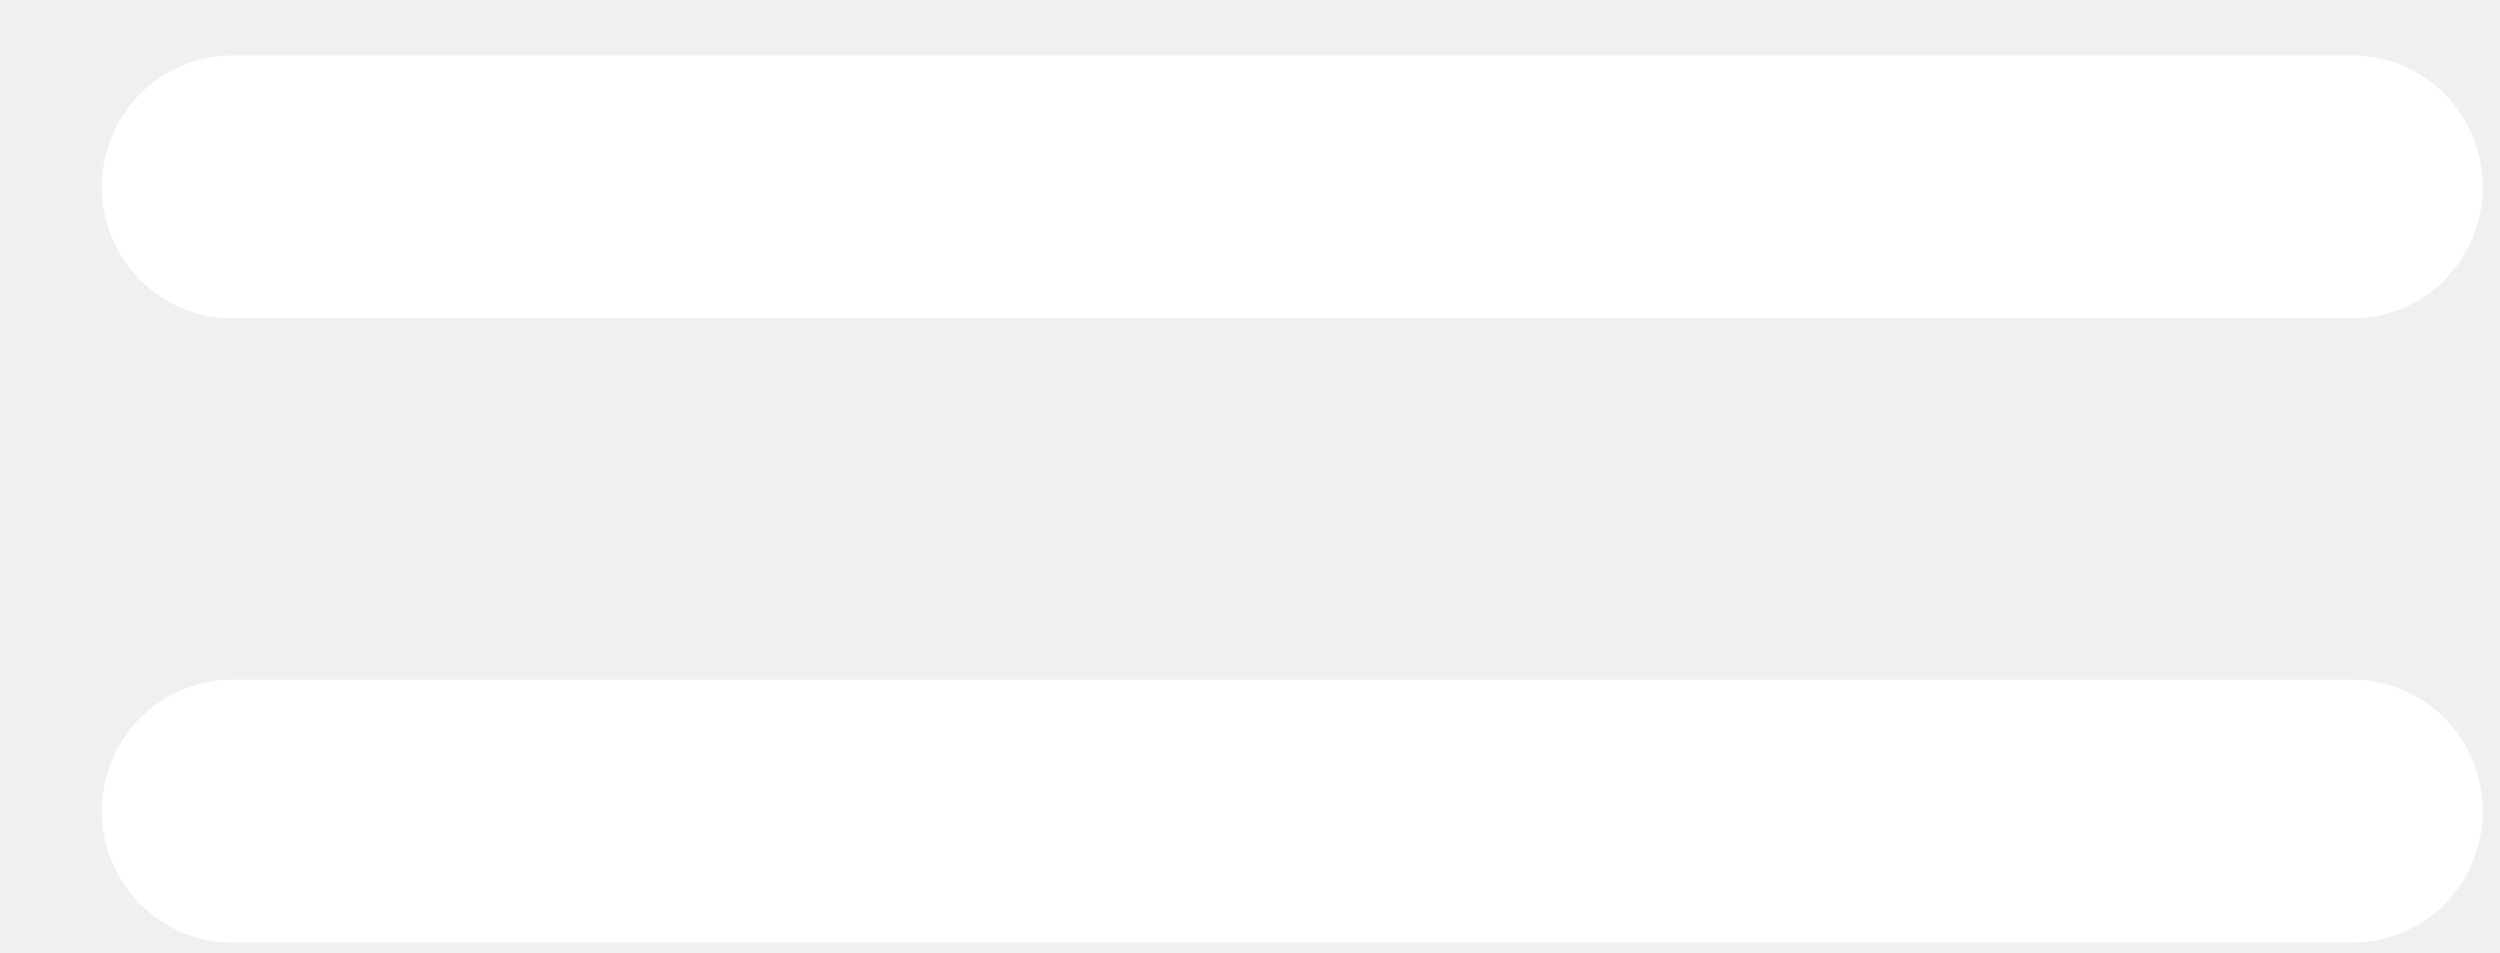
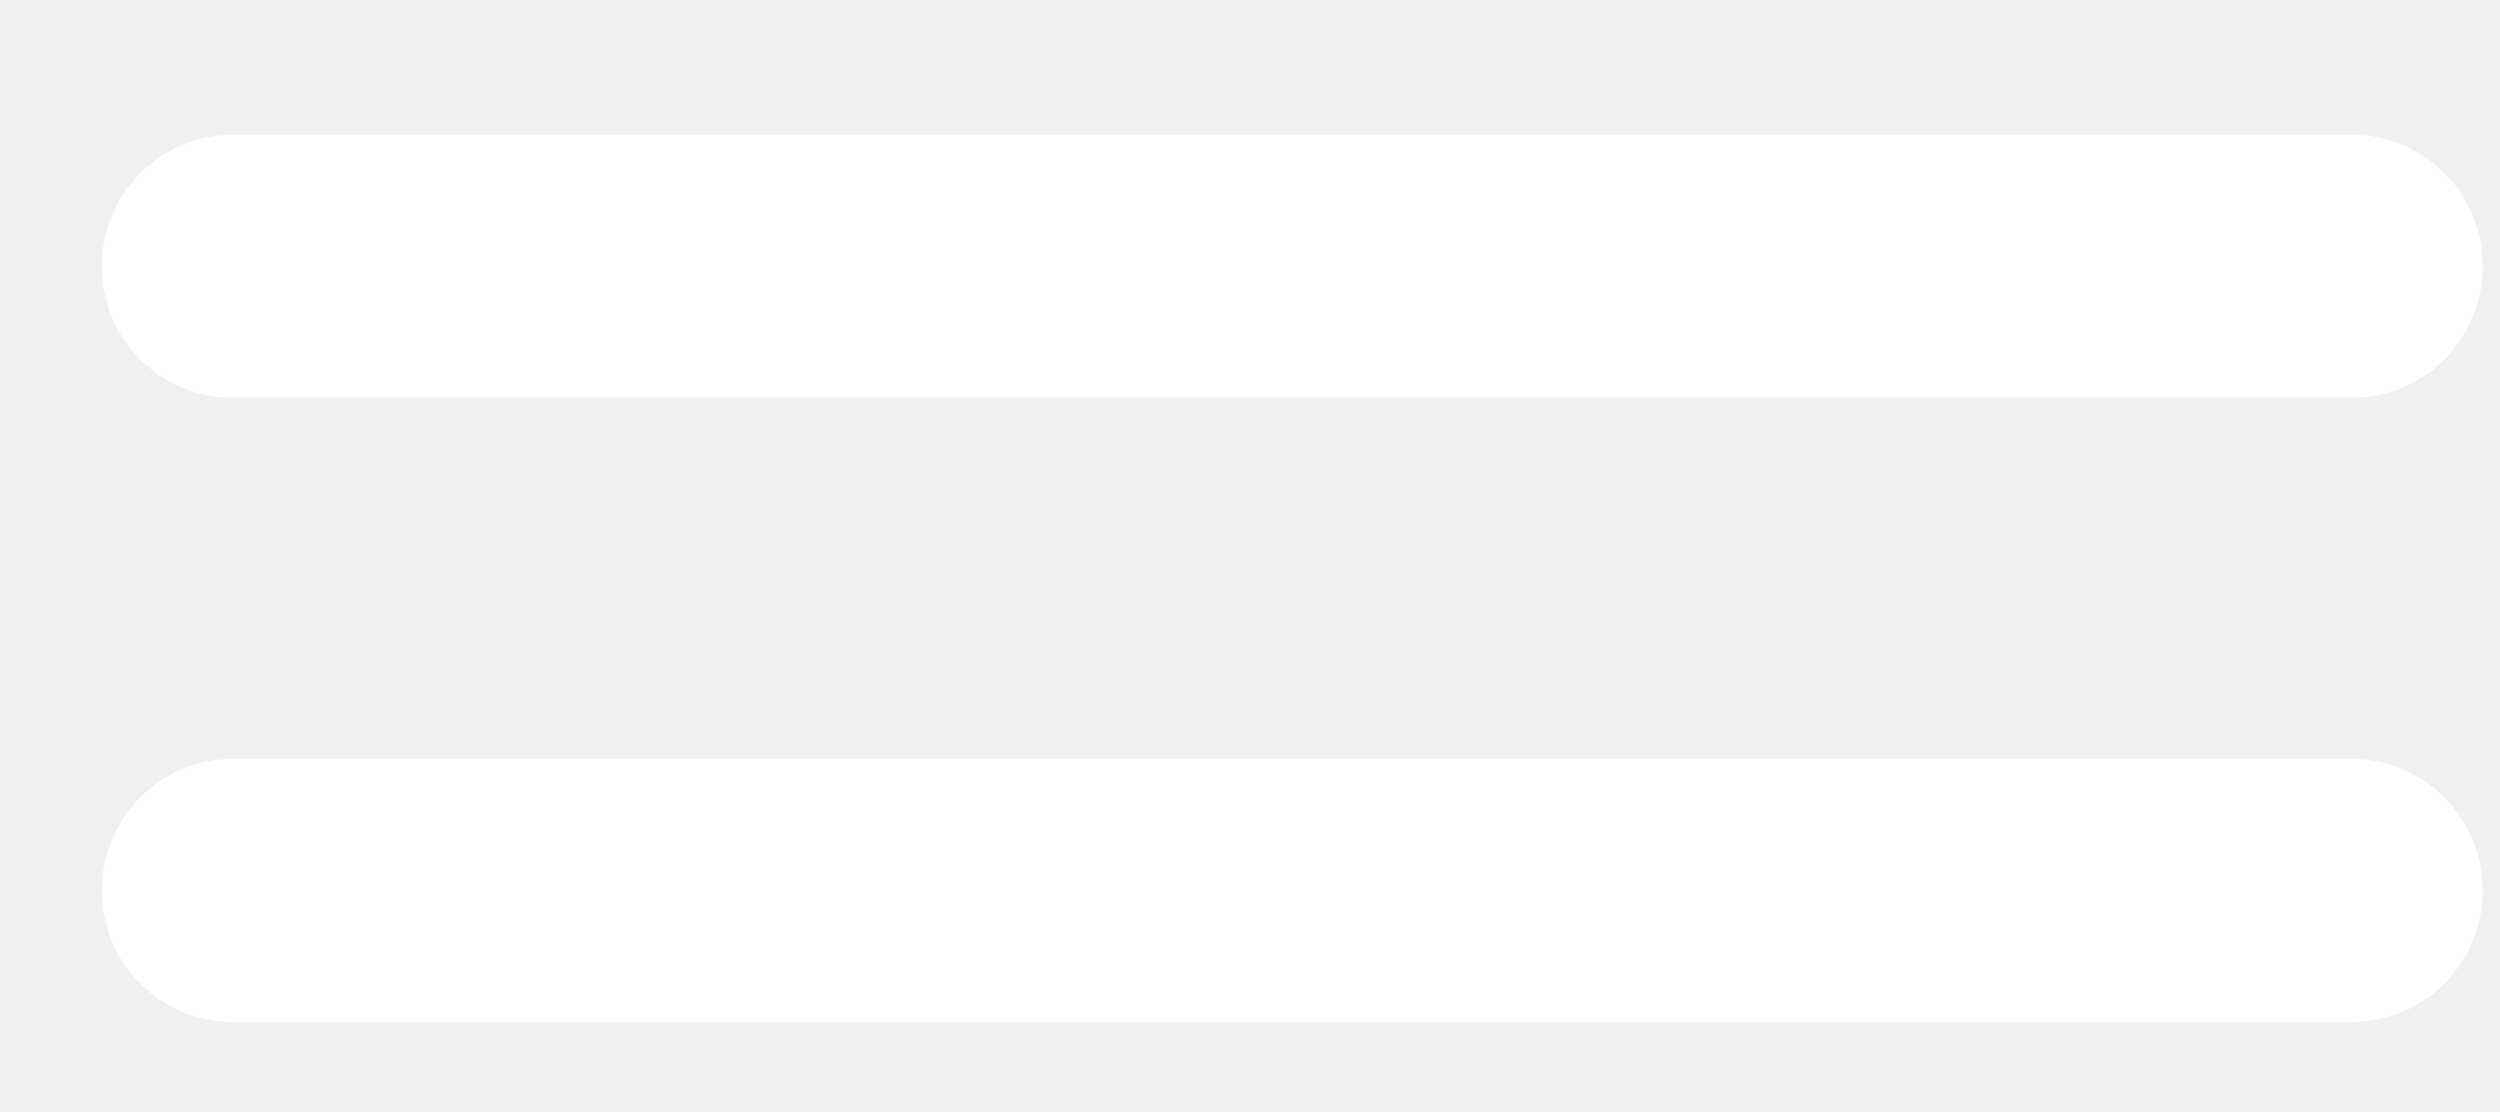
- <svg xmlns="http://www.w3.org/2000/svg" width="21" height="8" viewBox="0 0 21 8" fill="none">
+ <svg xmlns="http://www.w3.org/2000/svg" width="18" height="8" viewBox="0 0 21 8" fill="none">
  <g clip-path="url(#clip0_156_1038)">
    <path d="M19.76 7.917H1.951C1.661 7.917 1.382 7.801 1.176 7.594C0.971 7.387 0.855 7.106 0.855 6.813C0.855 6.521 0.971 6.24 1.176 6.033C1.382 5.826 1.661 5.709 1.951 5.709H19.76C20.05 5.709 20.329 5.826 20.535 6.033C20.74 6.24 20.855 6.521 20.855 6.813C20.855 7.106 20.74 7.387 20.535 7.594C20.329 7.801 20.05 7.917 19.76 7.917Z" fill="white" />
    <path d="M19.76 2.674H1.951C1.661 2.674 1.382 2.558 1.176 2.351C0.971 2.144 0.855 1.863 0.855 1.57C0.855 1.277 0.971 0.997 1.176 0.789C1.382 0.582 1.661 0.466 1.951 0.466L19.76 0.466C20.05 0.466 20.329 0.582 20.535 0.789C20.74 0.997 20.855 1.277 20.855 1.57C20.855 1.863 20.74 2.144 20.535 2.351C20.329 2.558 20.05 2.674 19.76 2.674Z" fill="white" />
  </g>
  <defs>
    <clipPath id="clip0_156_1038">
      <rect width="20" height="7.451" fill="white" transform="translate(0.855469 0.466187)" />
    </clipPath>
  </defs>
</svg>
